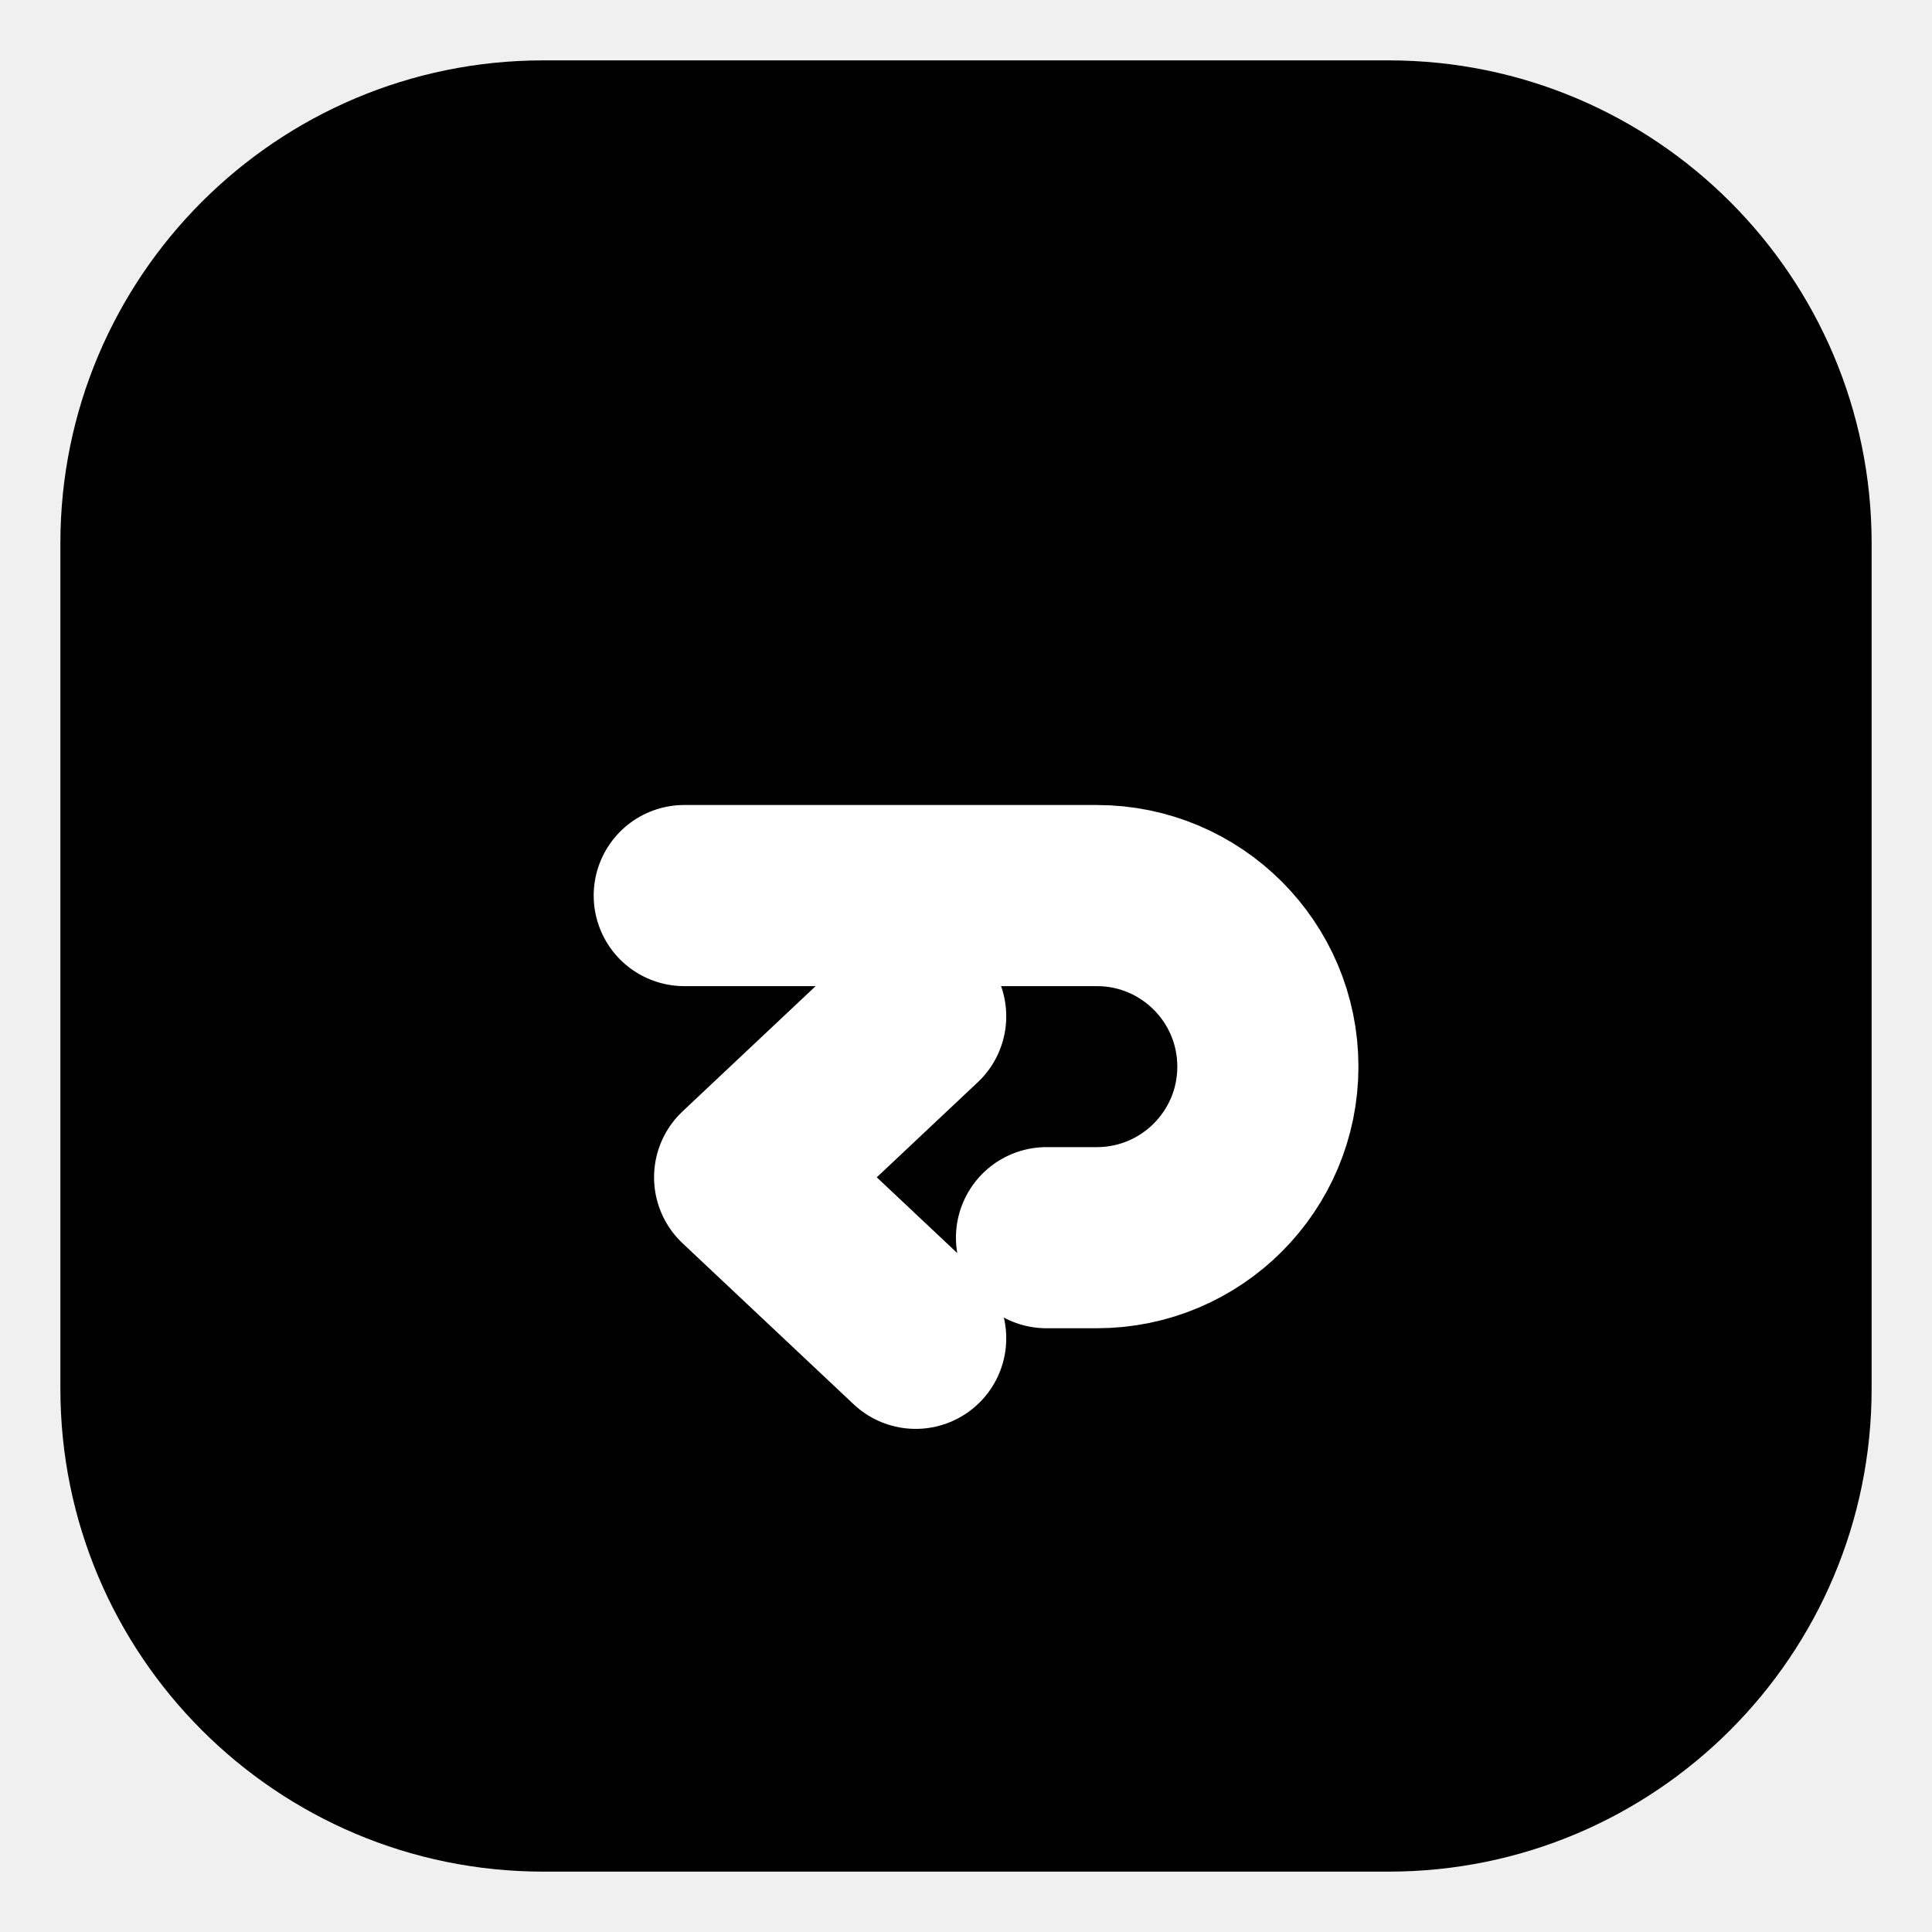
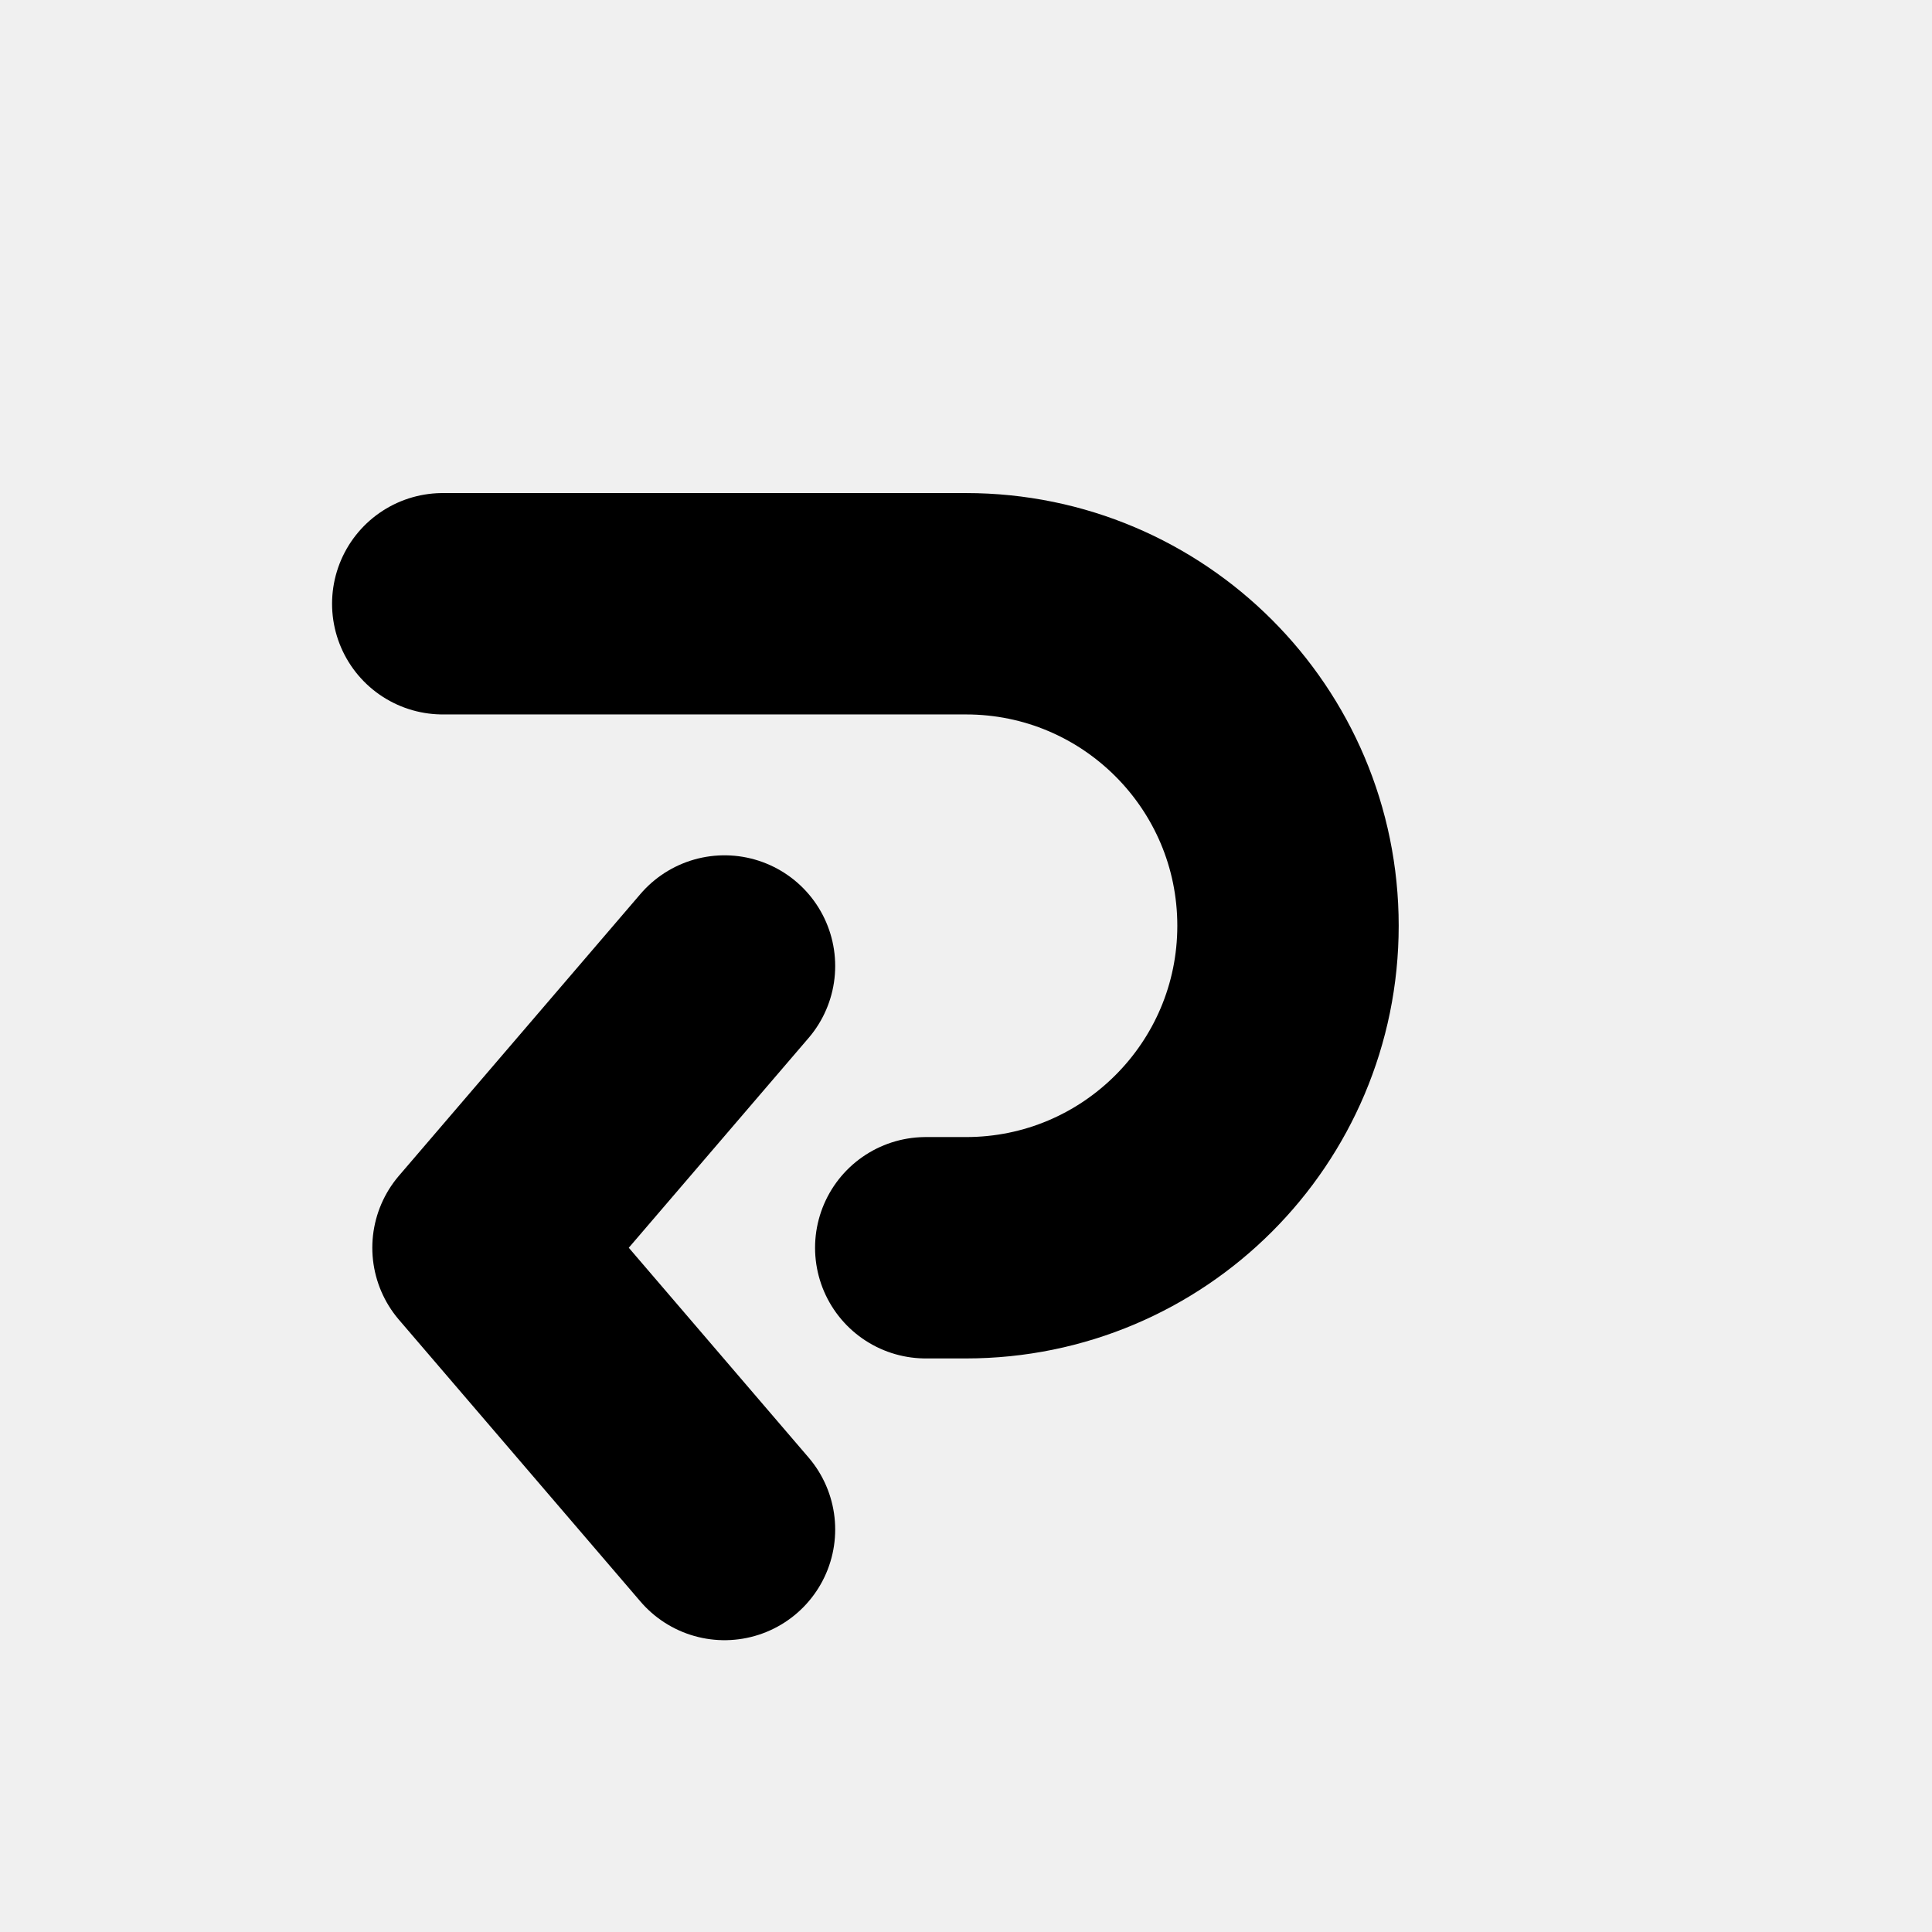
<svg xmlns="http://www.w3.org/2000/svg" viewBox="0 0 96 96" width="96" height="96" role="img" aria-label="SimpleURL">
-   <rect x="3" y="3" width="90" height="90" rx="24" fill="currentColor" />
-   <path d="M34 44.5h20.5a8.5 8.5 0 0 1 0 17H52" fill="none" stroke="#fff" stroke-width="9" stroke-linecap="round" stroke-linejoin="round" />
-   <path d="M45.5 66.5 37 58.5l8.5-8" fill="none" stroke="#fff" stroke-width="9" stroke-linecap="round" stroke-linejoin="round" />
+   <path d="M22 30h26a16 16 0 0 1 0 32H46" fill="none" stroke="currentColor" stroke-width="11" stroke-linecap="round" stroke-linejoin="round" />
+   <path d="M36 48 24 62 36 76" fill="none" stroke="currentColor" stroke-width="11" stroke-linecap="round" stroke-linejoin="round" />
</svg>
